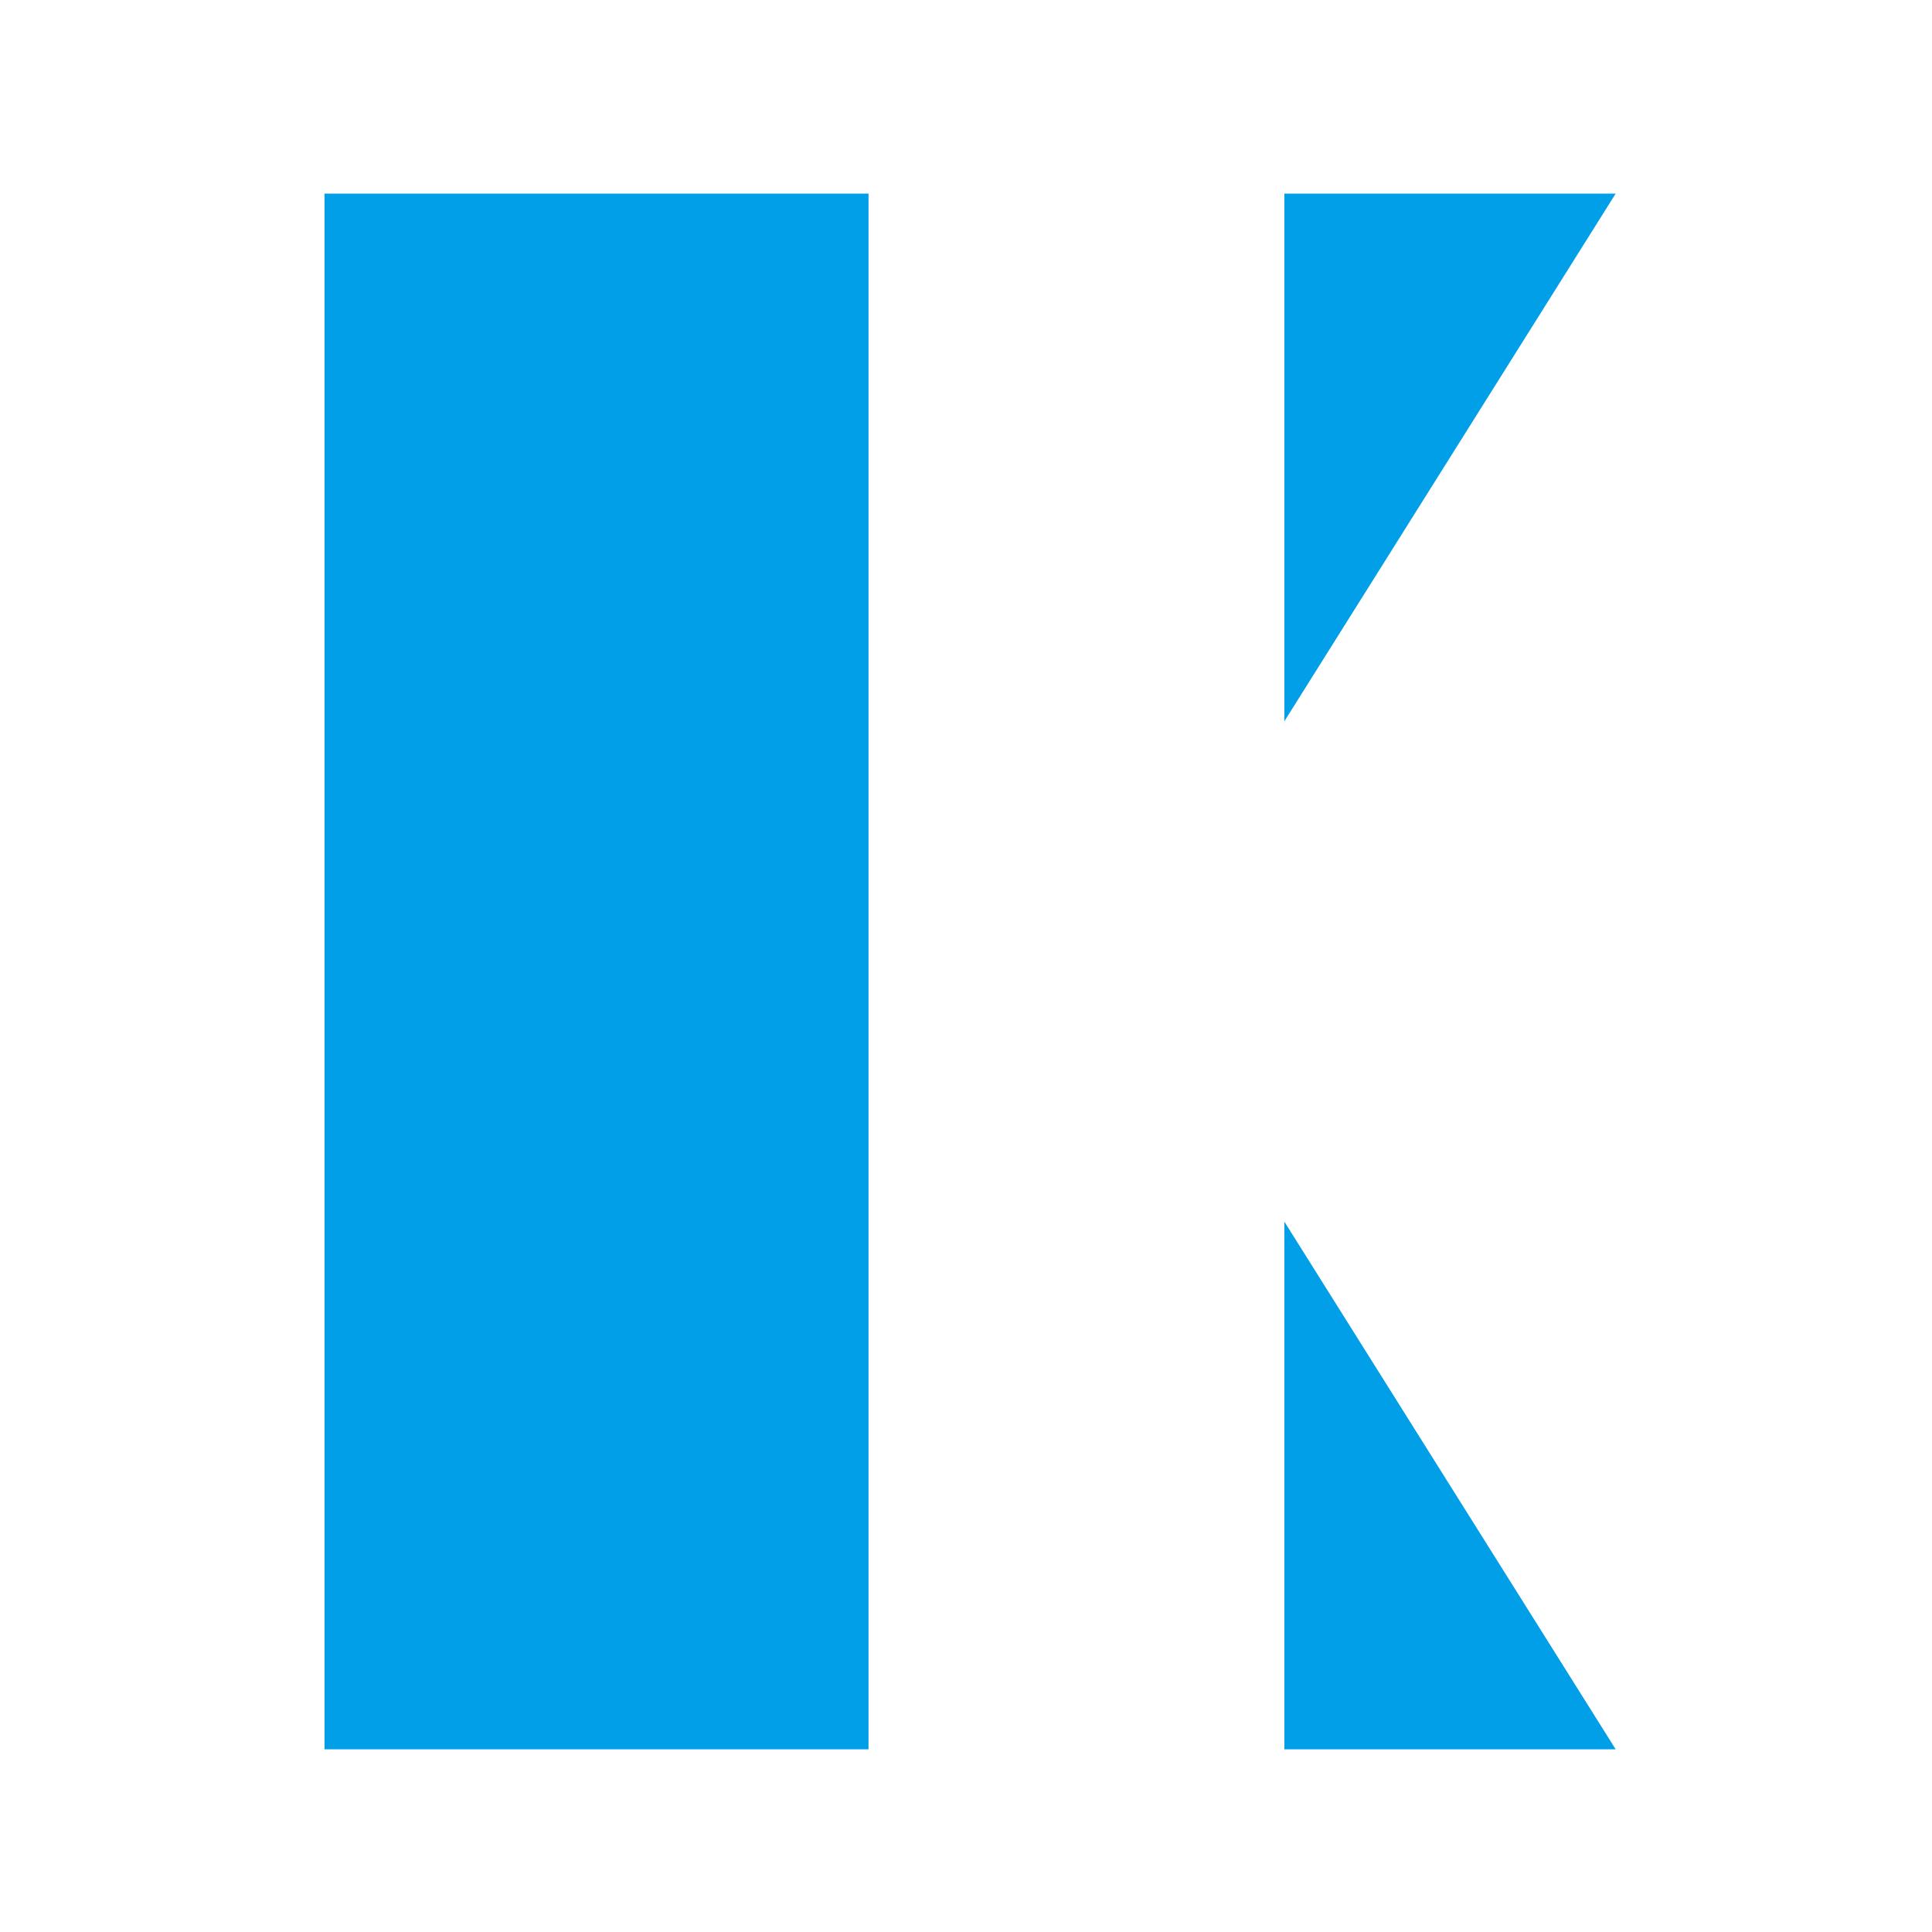
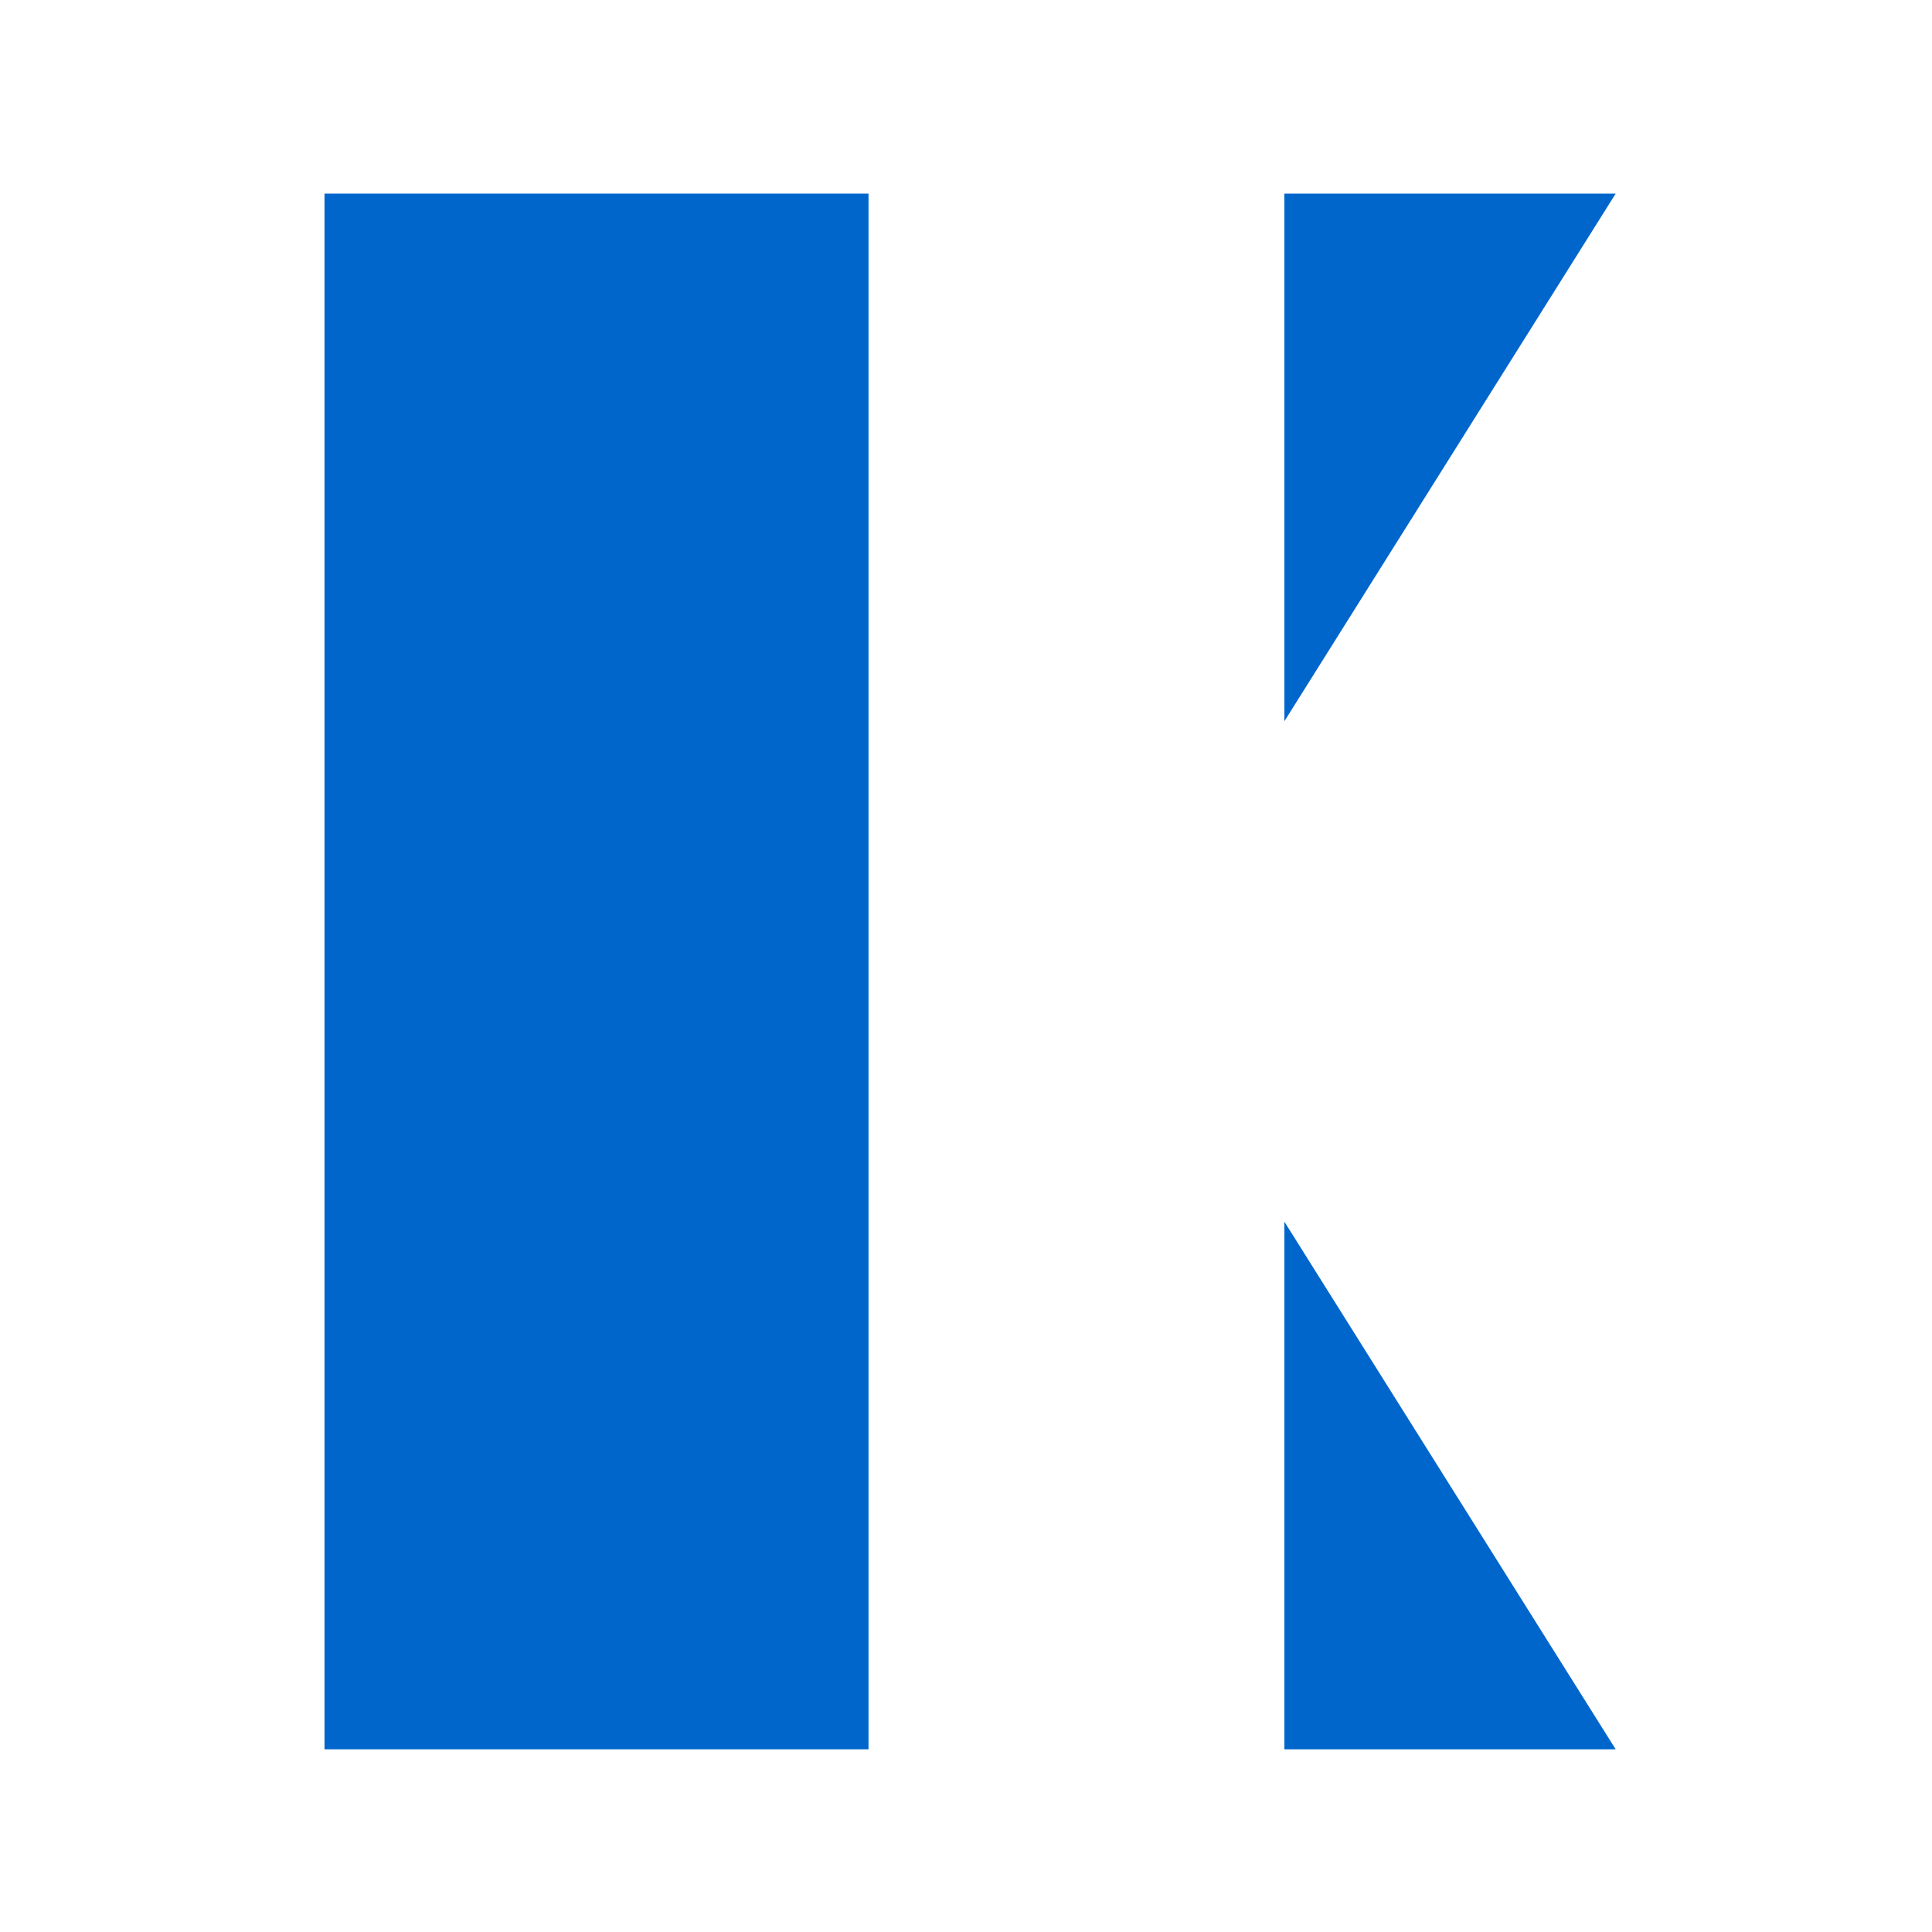
- <svg xmlns="http://www.w3.org/2000/svg" width="1062.75" height="1062.75" viewBox="0 0 1417 1417">
+ <svg xmlns="http://www.w3.org/2000/svg" id="组_3" data-name="组 3" width="1062.75" height="1062.75" viewBox="0 0 1417 1417">
  <defs>
    <style>
      .cls-1, .cls-2 {
-         fill: #009fe8;
+         fill: #06c;
      }

      .cls-2 {
        fill-rule: evenodd;
      }
    </style>
  </defs>
  <rect id="矩形_2" data-name="矩形 2" class="cls-1" x="238" y="142" width="399" height="1141" />
  <path id="矩形_3" data-name="矩形 3" class="cls-2" d="M942,142h243L942,529V142Z" />
  <path id="矩形_3_拷贝" data-name="矩形 3 拷贝" class="cls-2" d="M942,1283h243L942,896v387Z" />
</svg>
